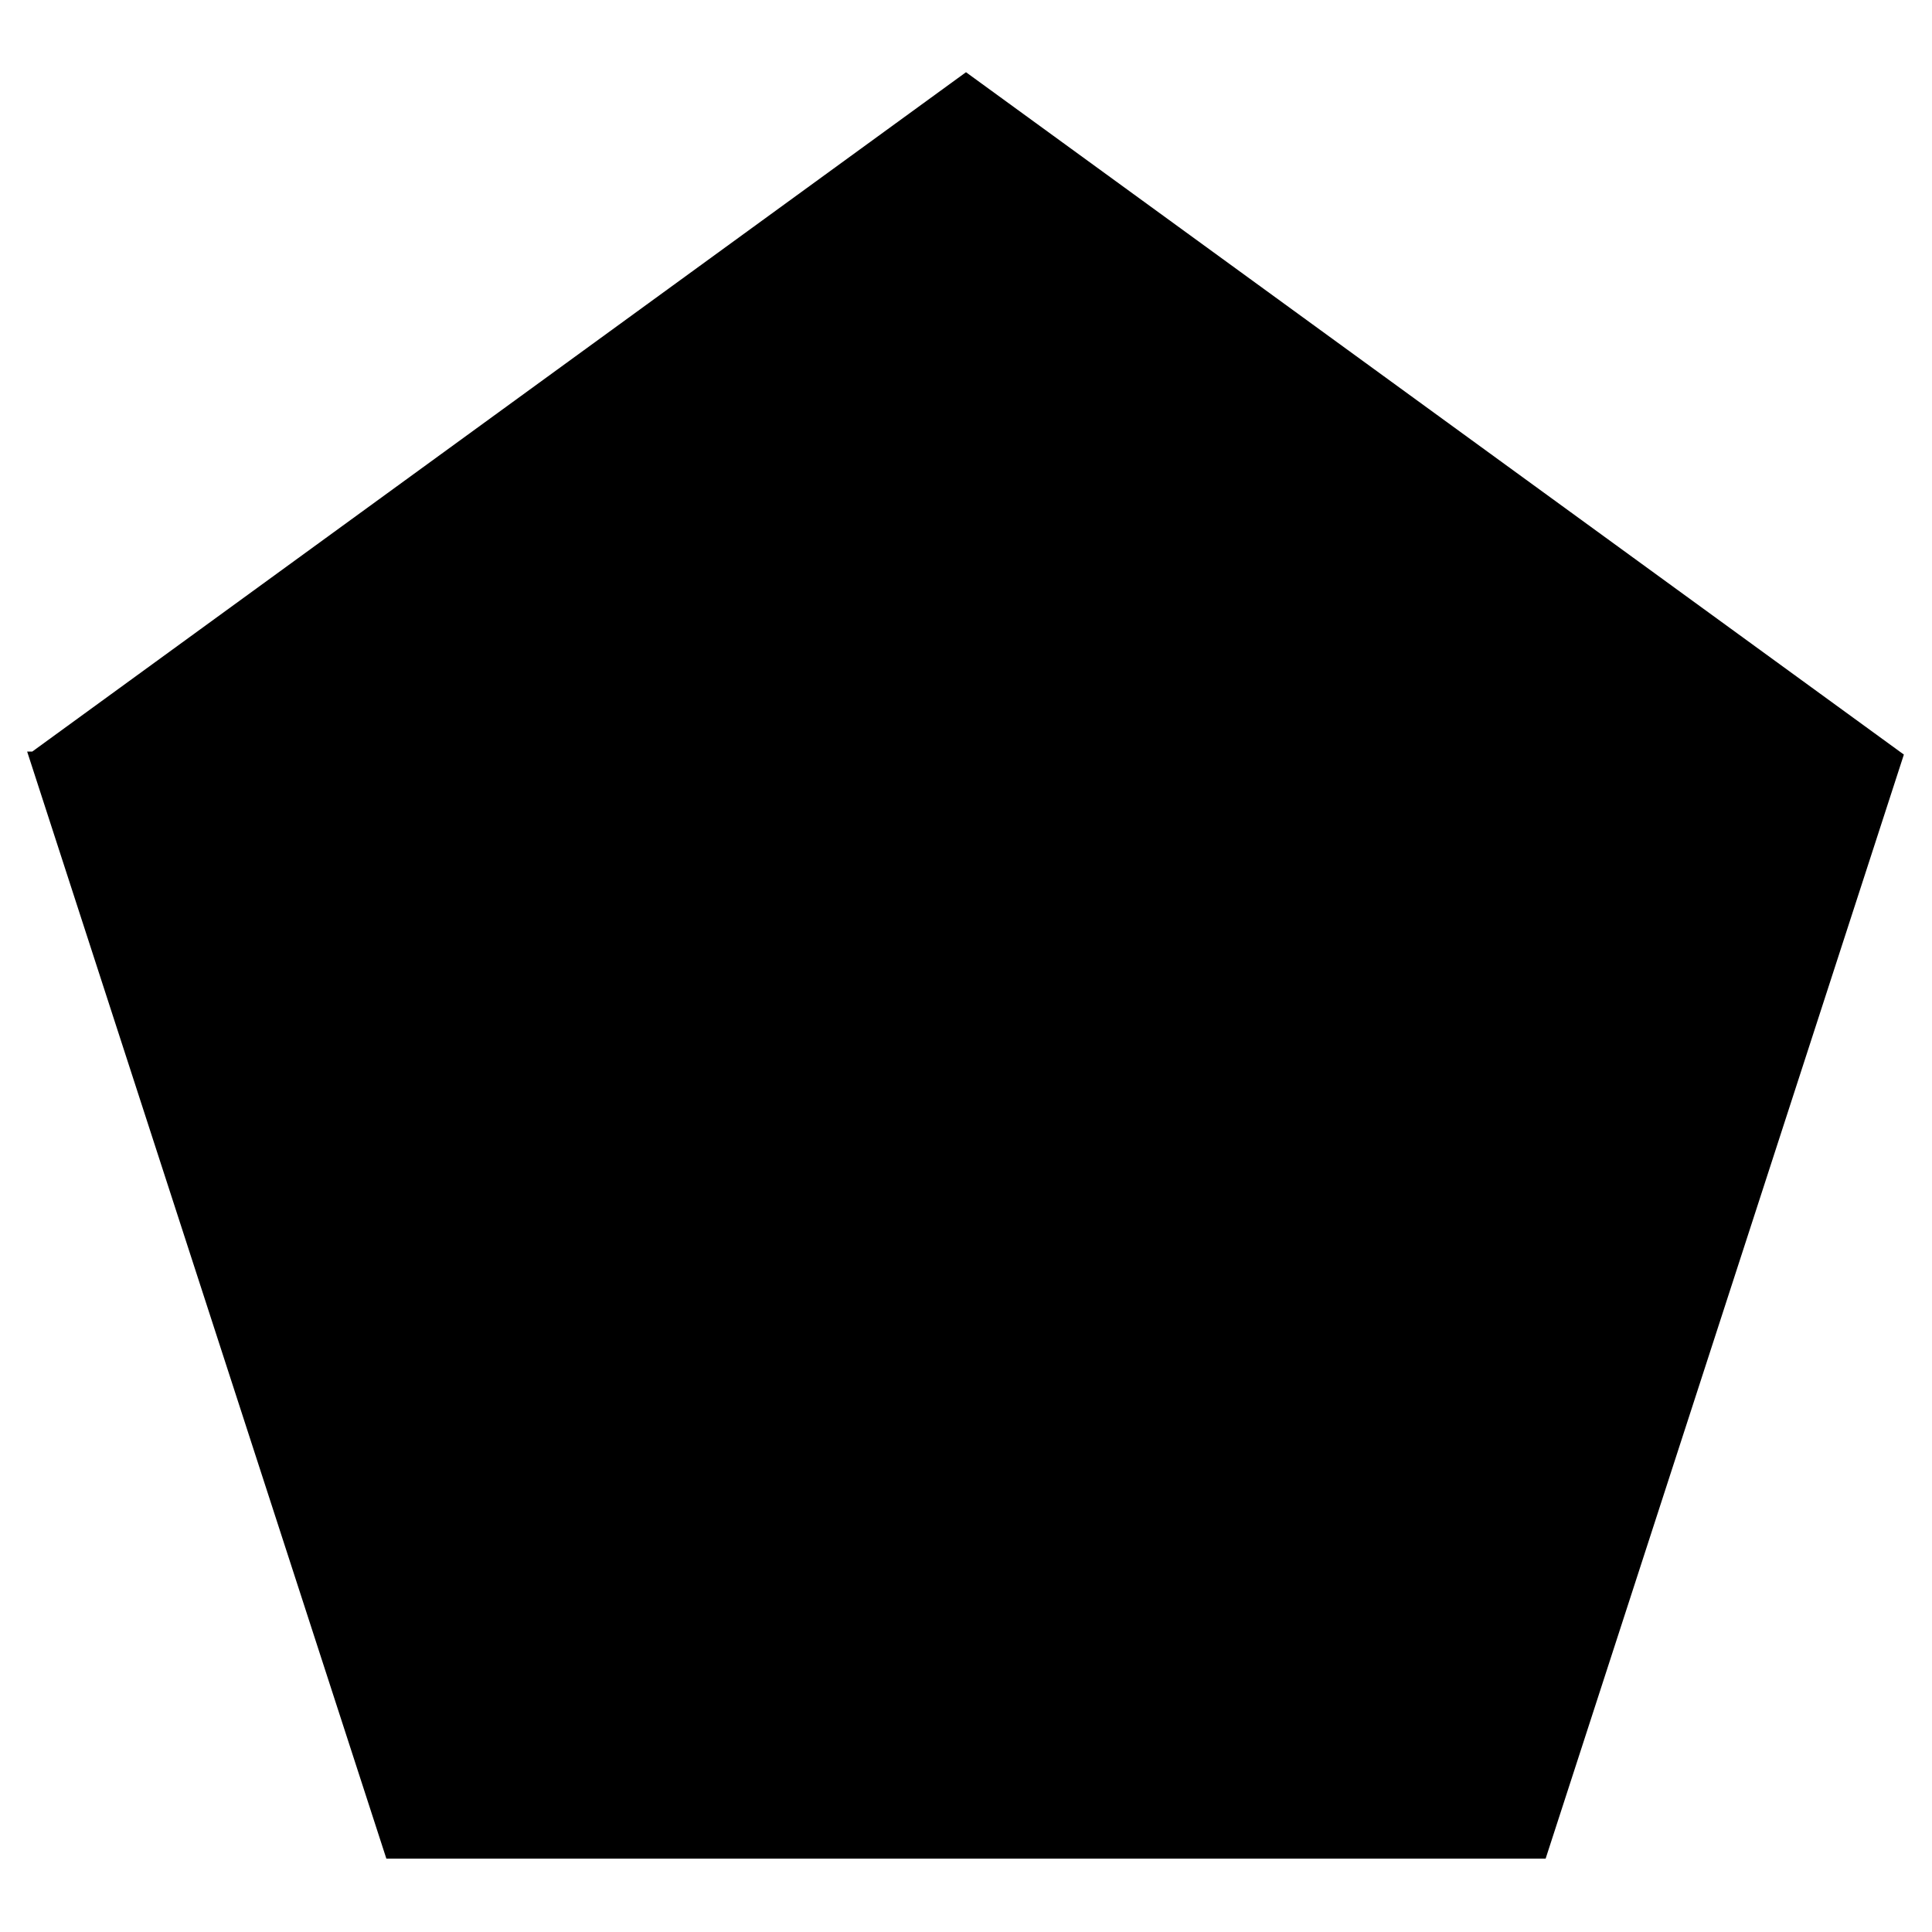
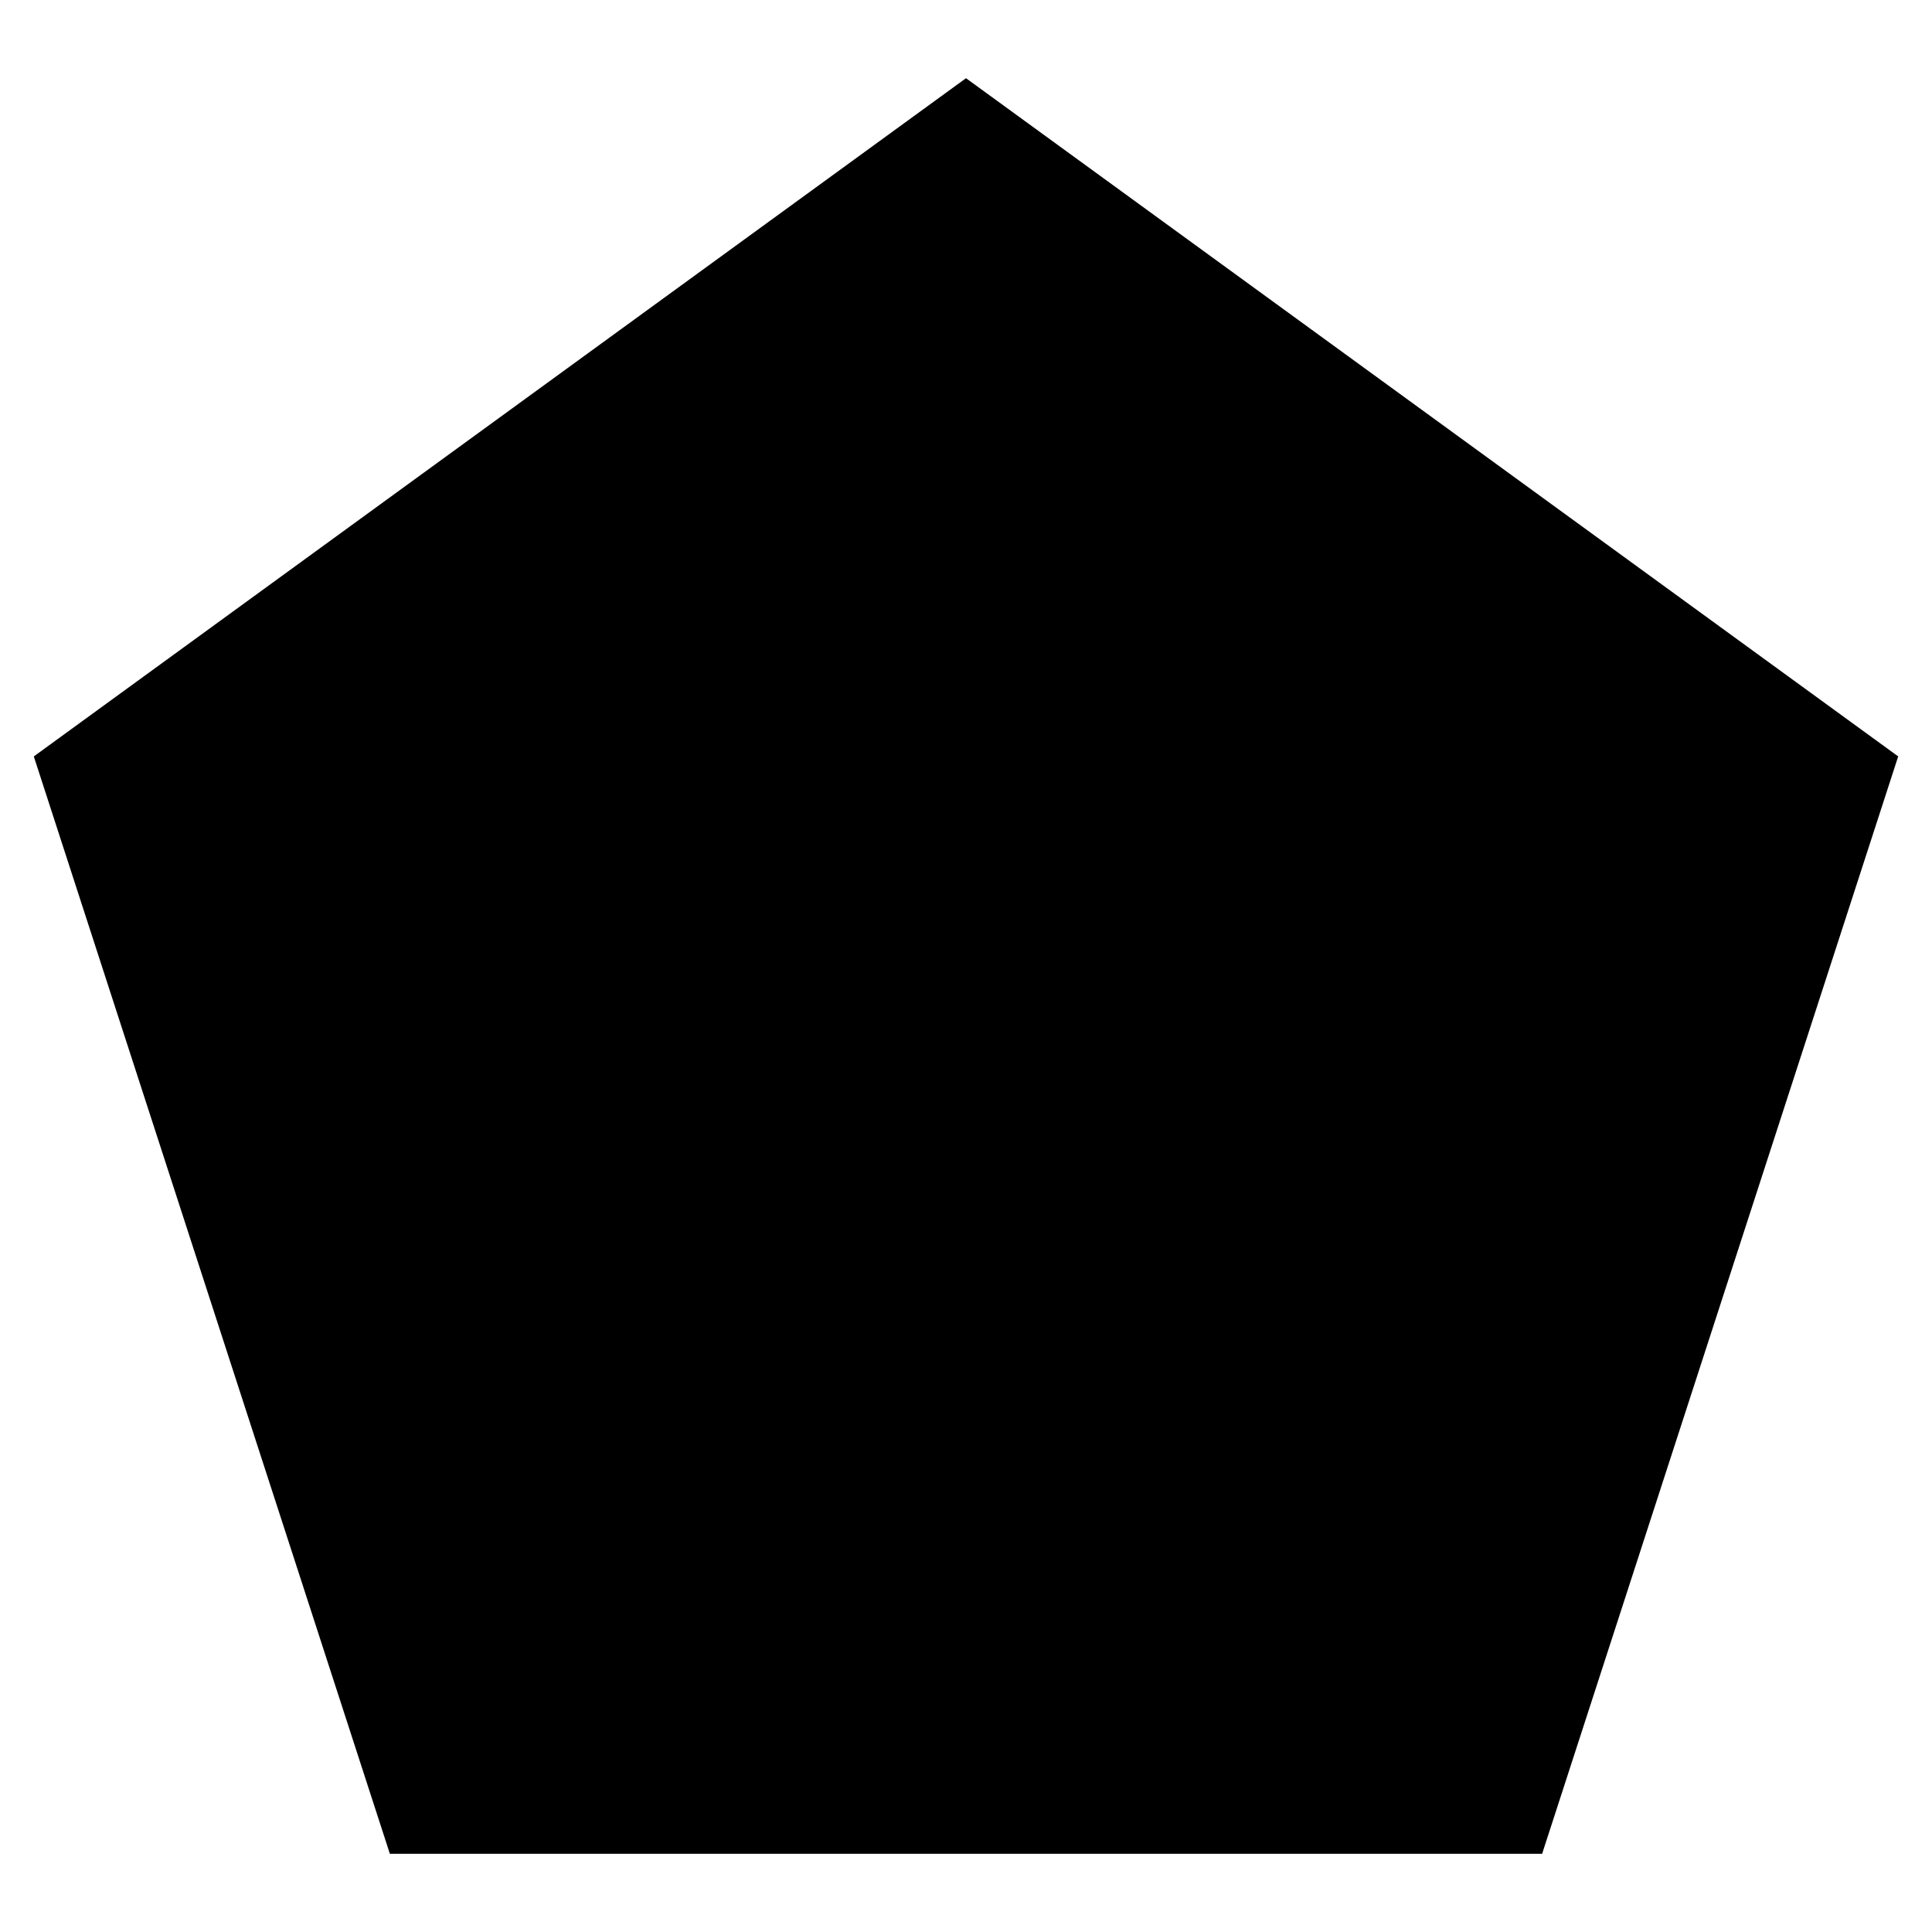
<svg xmlns="http://www.w3.org/2000/svg" width="200" height="200">
  <g id="Layer_1">
-     <path stroke="#000" id="svg_8" d="m3.5,78.304l96.5,-70.209l96.5,70.209l-36.86,113.601l-119.281,0l-36.86,-113.601z" fill="#000000" />
+     <path id="svg_8" d="m3.5,78.304l96.5,-70.209l96.5,70.209l-36.86,113.601l-119.281,0l-36.86,-113.601z" fill="#000000" />
  </g>
</svg>
